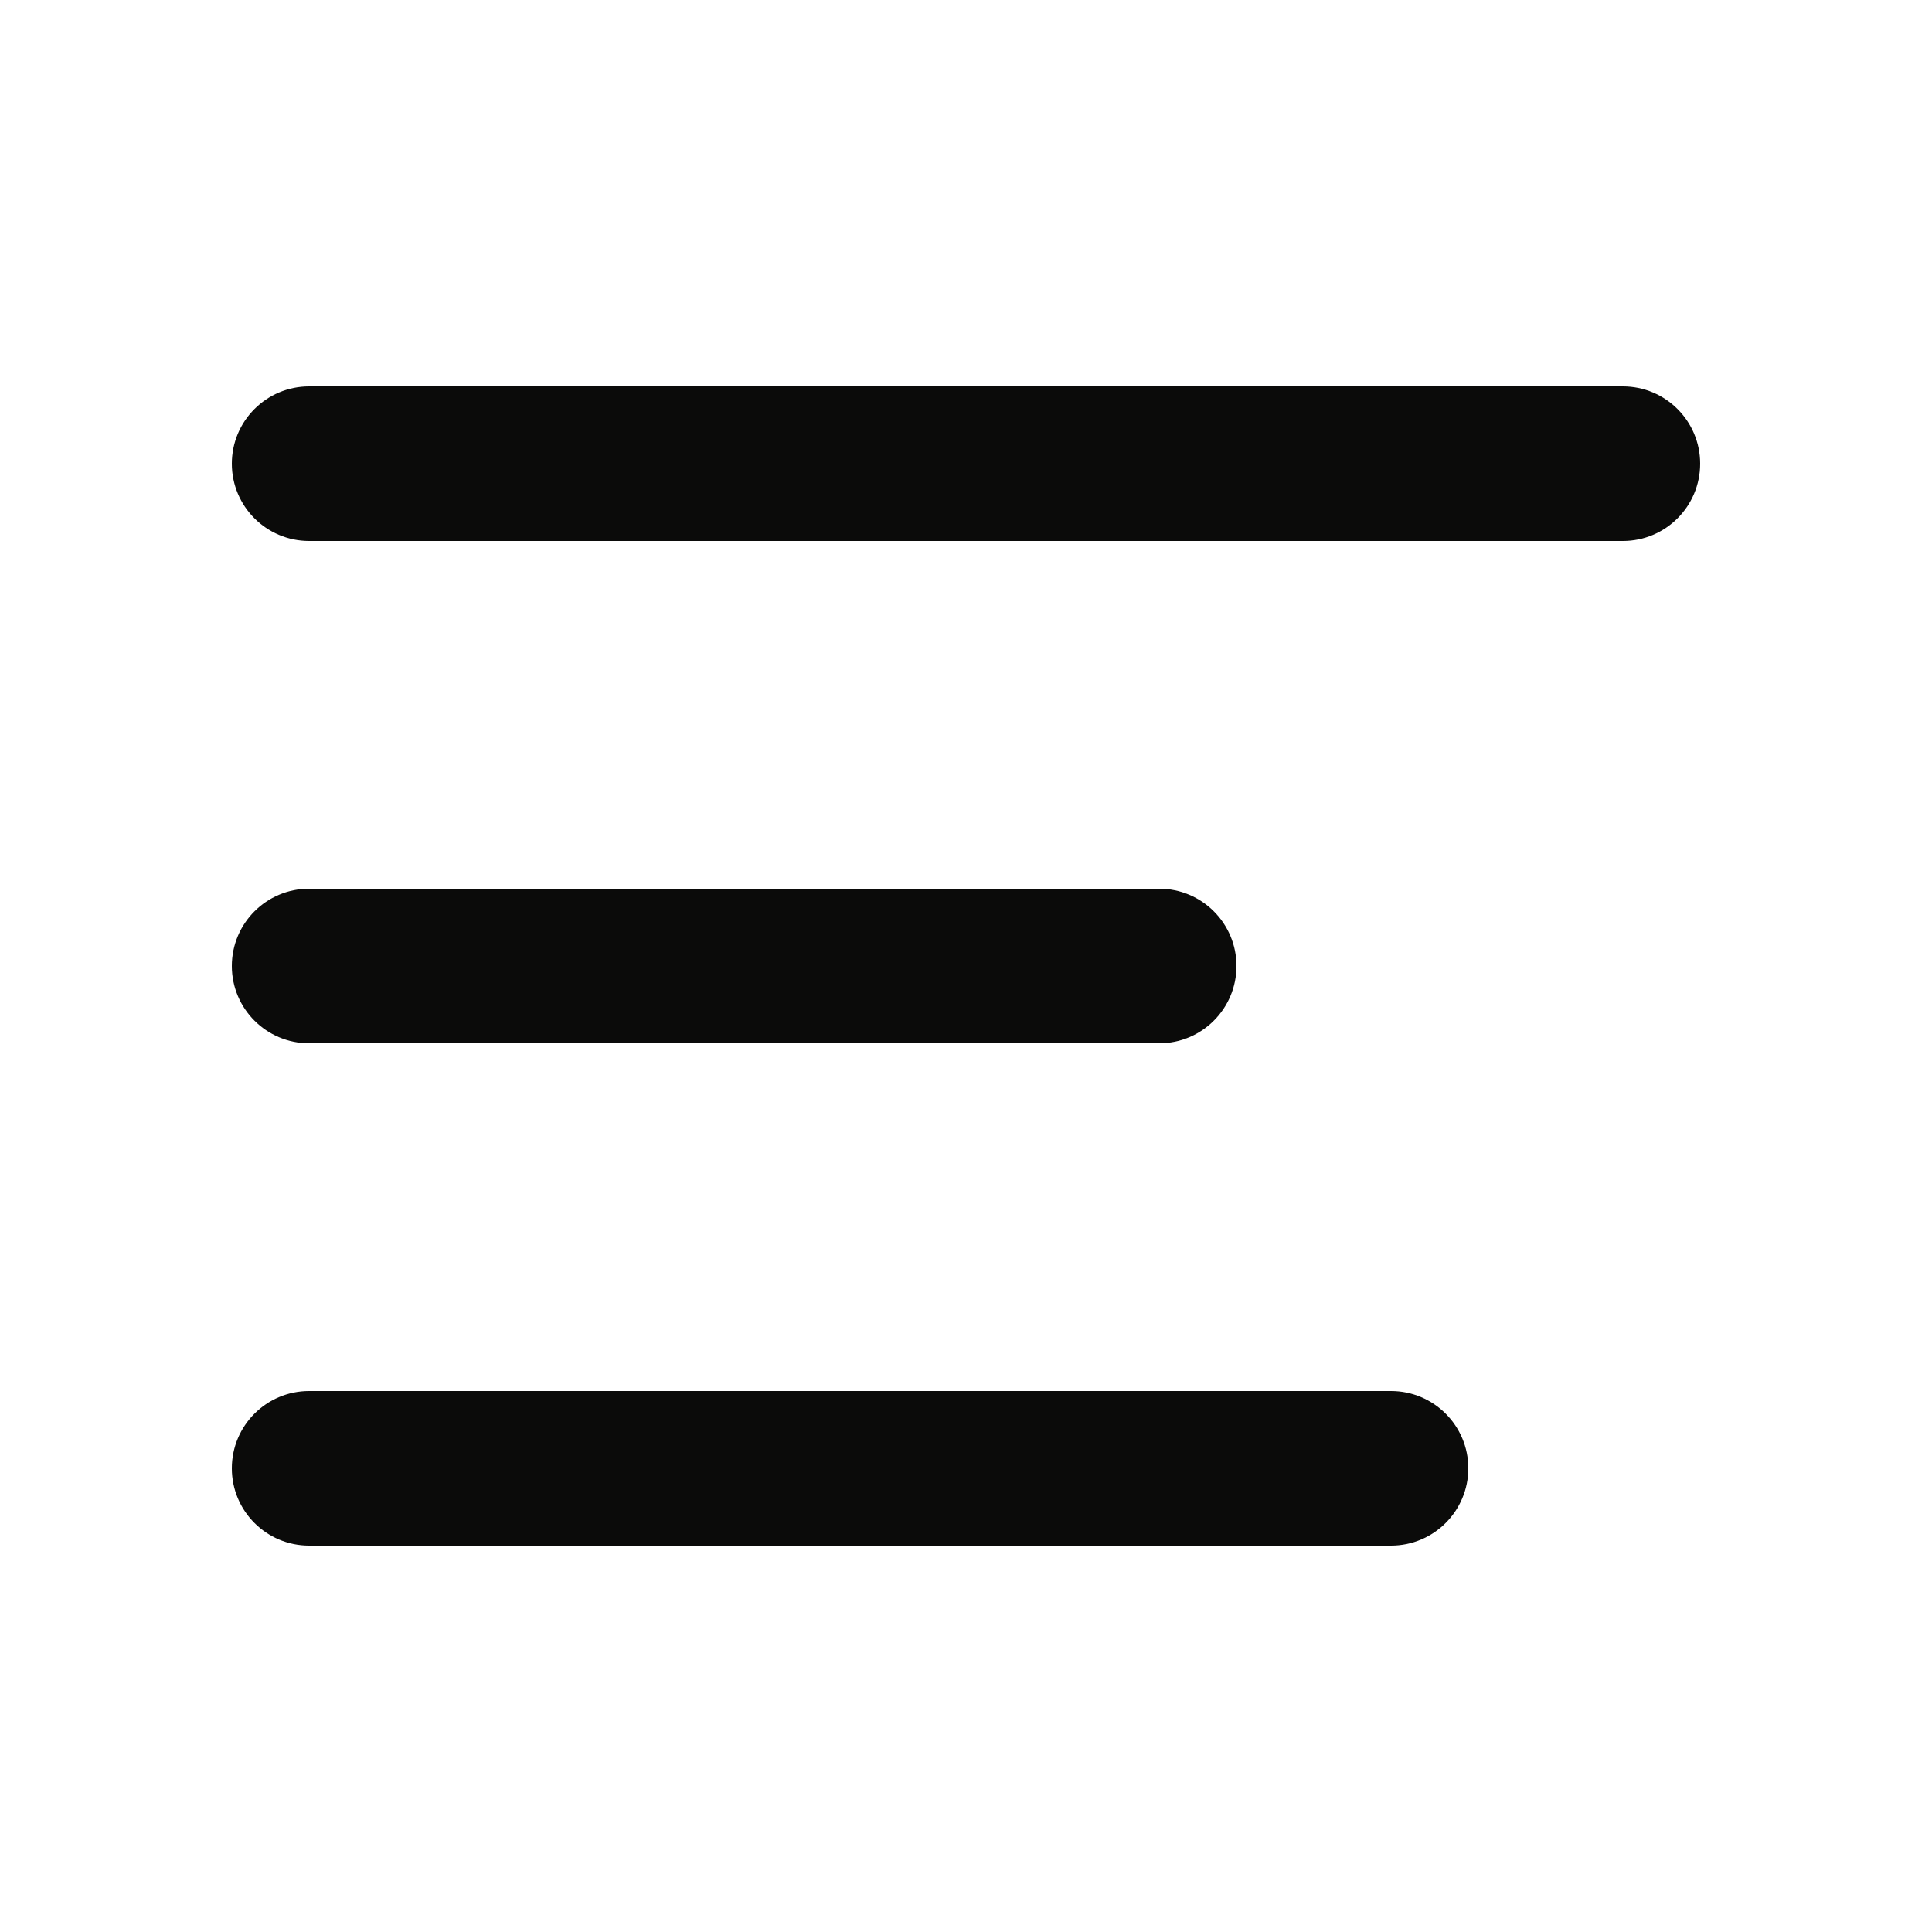
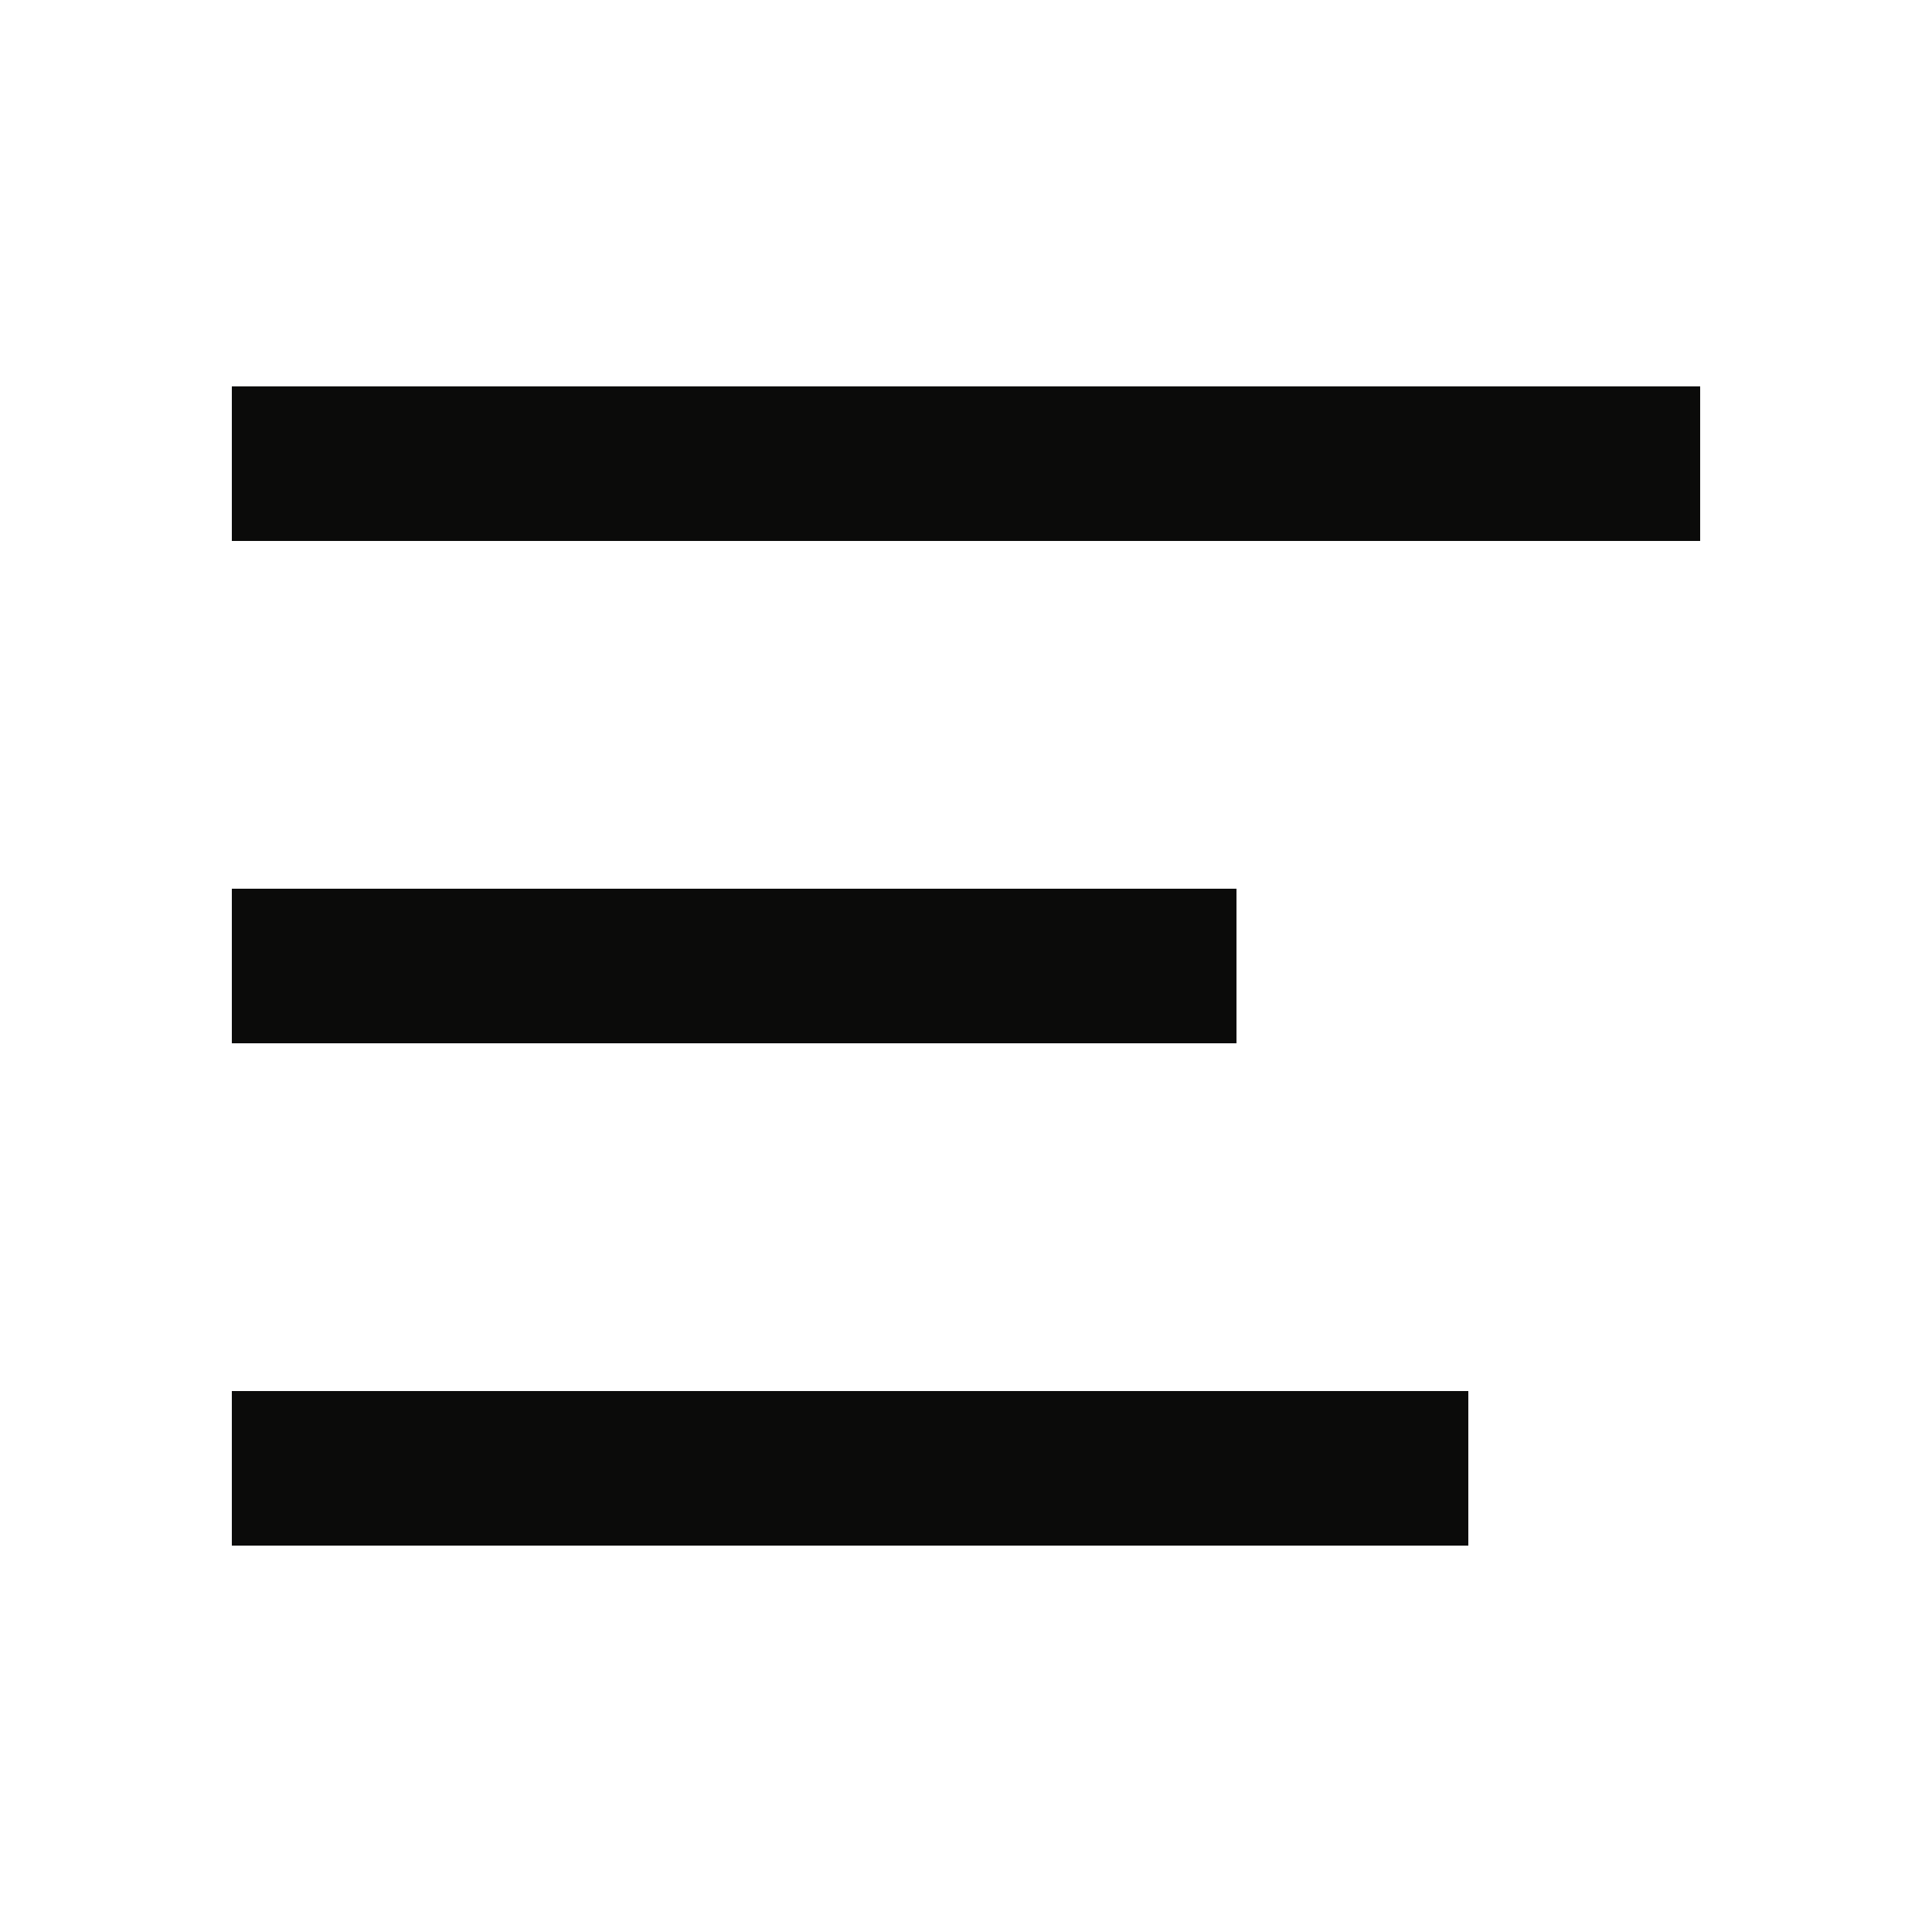
<svg xmlns="http://www.w3.org/2000/svg" viewBox="0 0 100 100" width="100" height="100">
  <g fill="#0b0b0a">
-     <rect x="12" y="20" width="76" height="8" rx="4" />
-     <rect x="12" y="46" width="52" height="8" rx="4" />
-     <rect x="12" y="72" width="64" height="8" rx="4" />
+     <rect x="12" y="20" width="76" height="8" />
+     <rect x="12" y="46" width="52" height="8" />
+     <rect x="12" y="72" width="64" height="8" />
  </g>
</svg>
